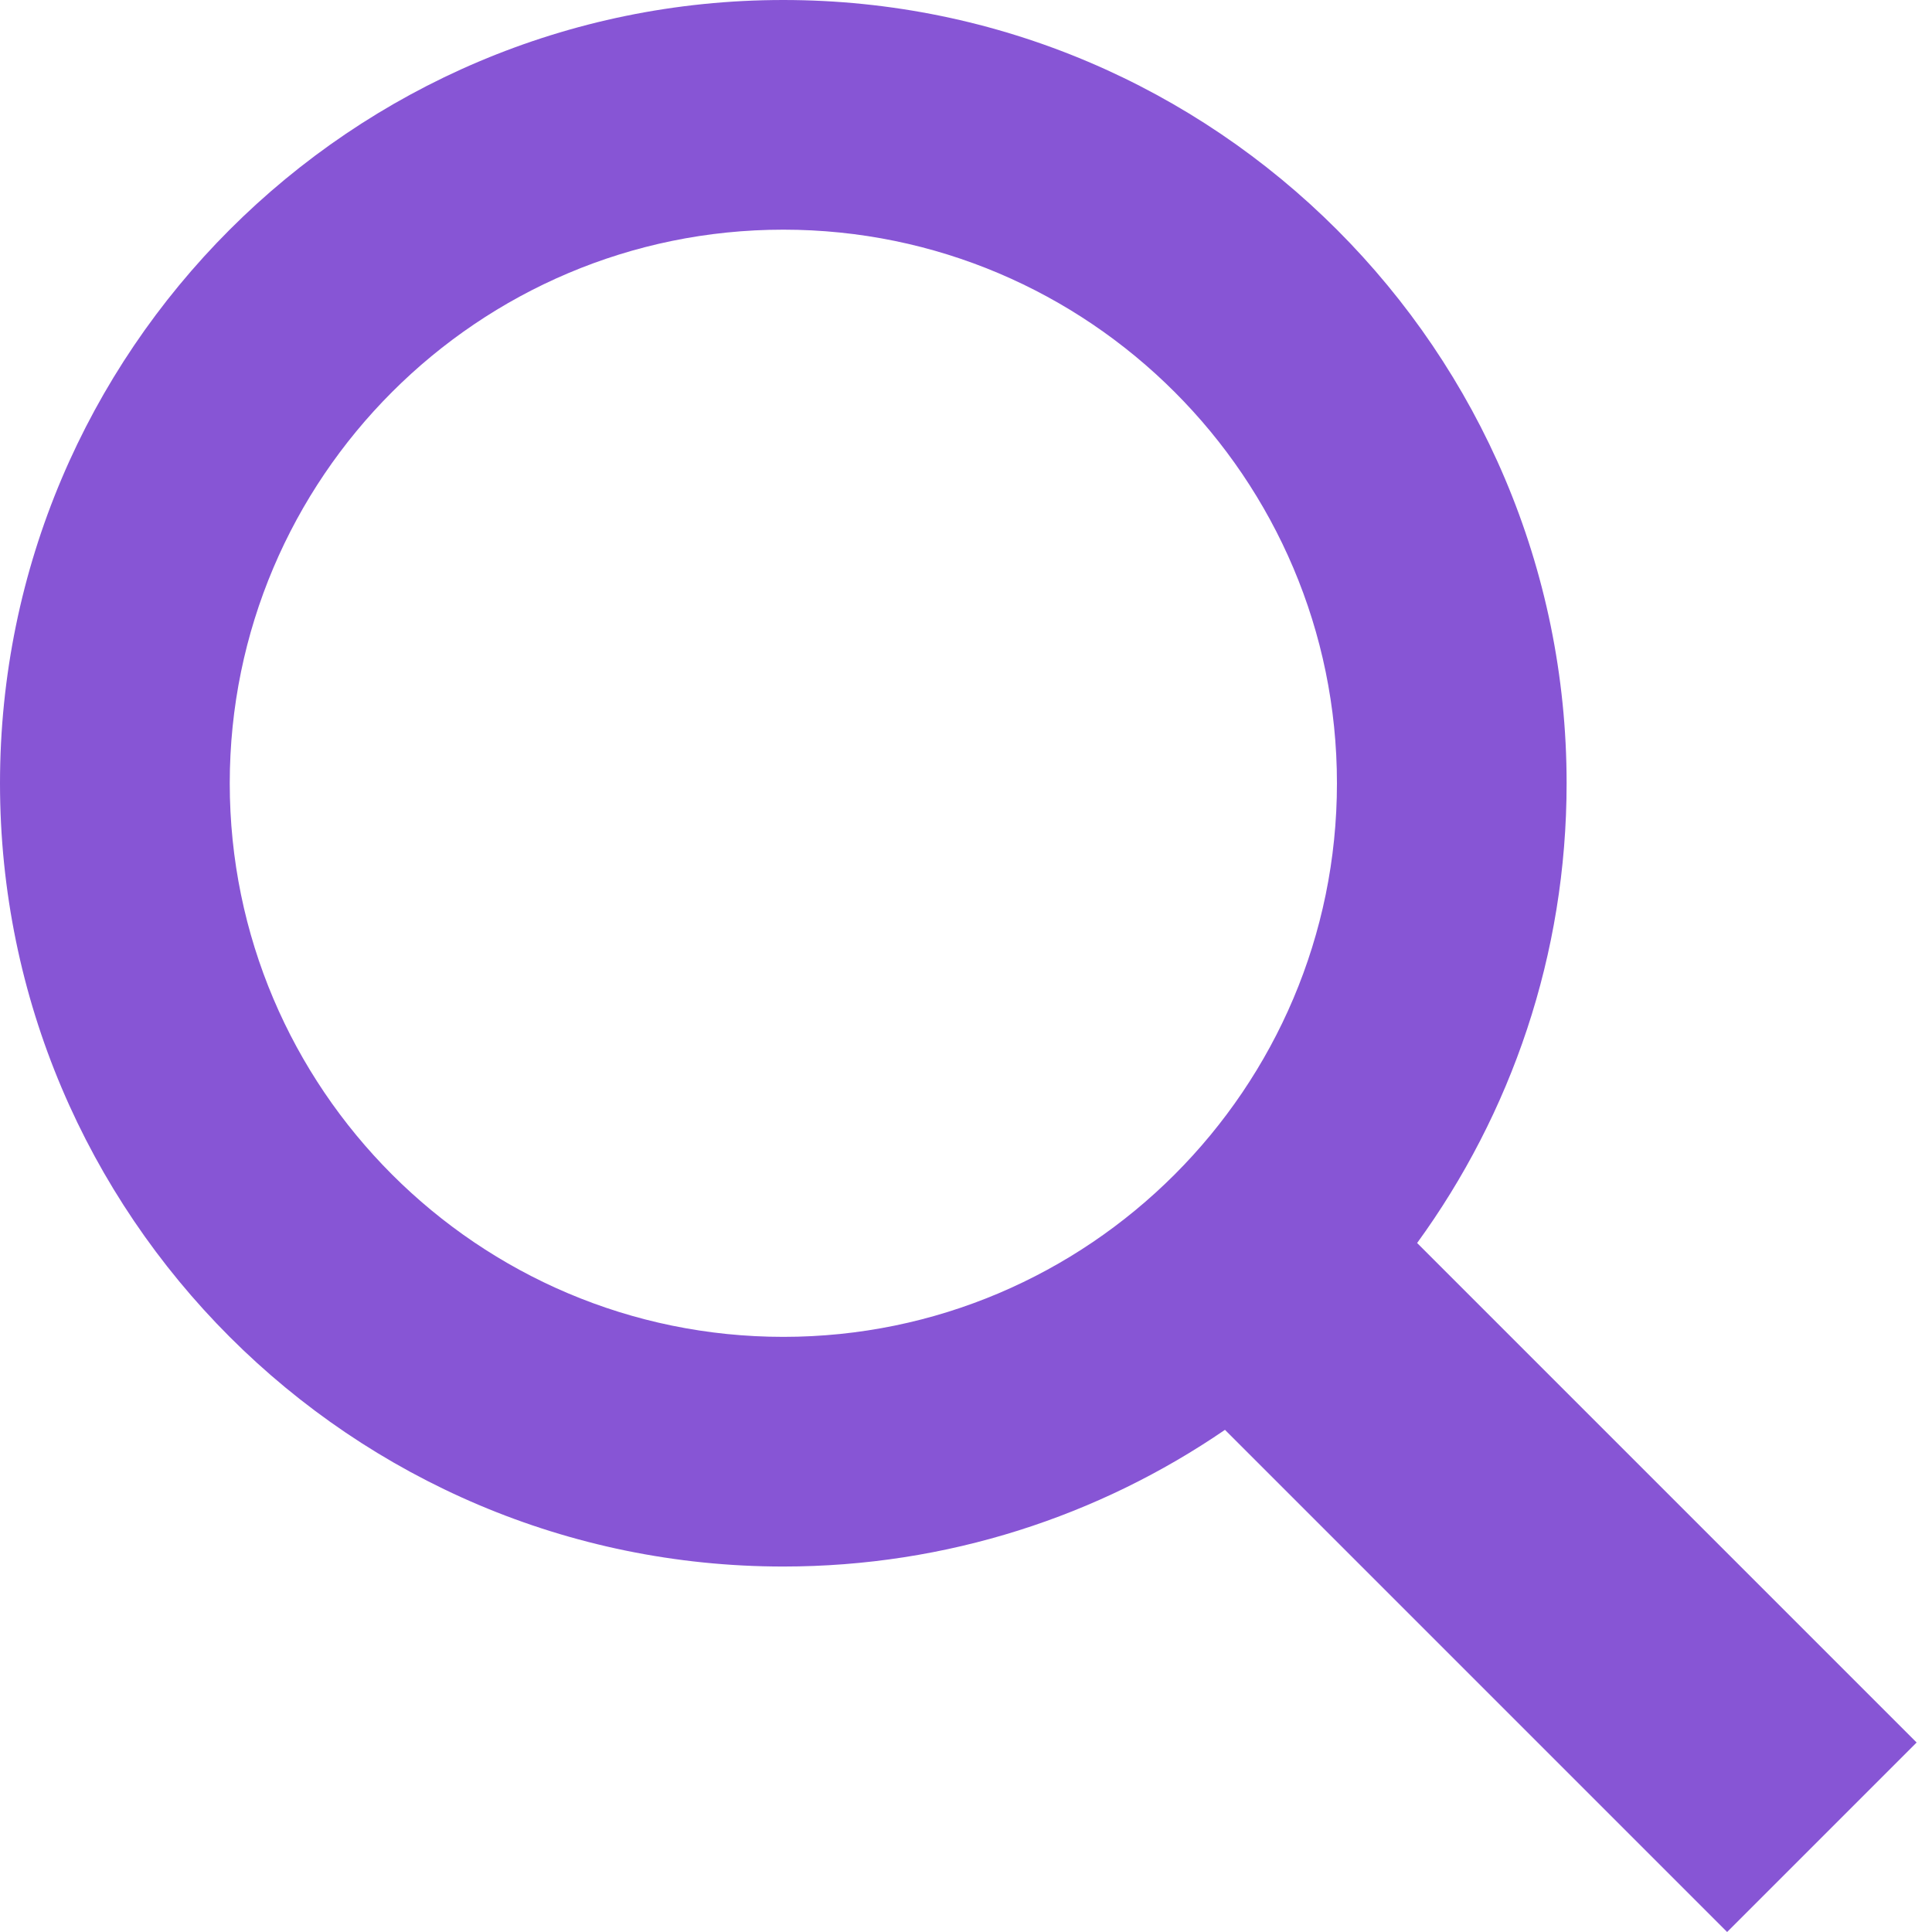
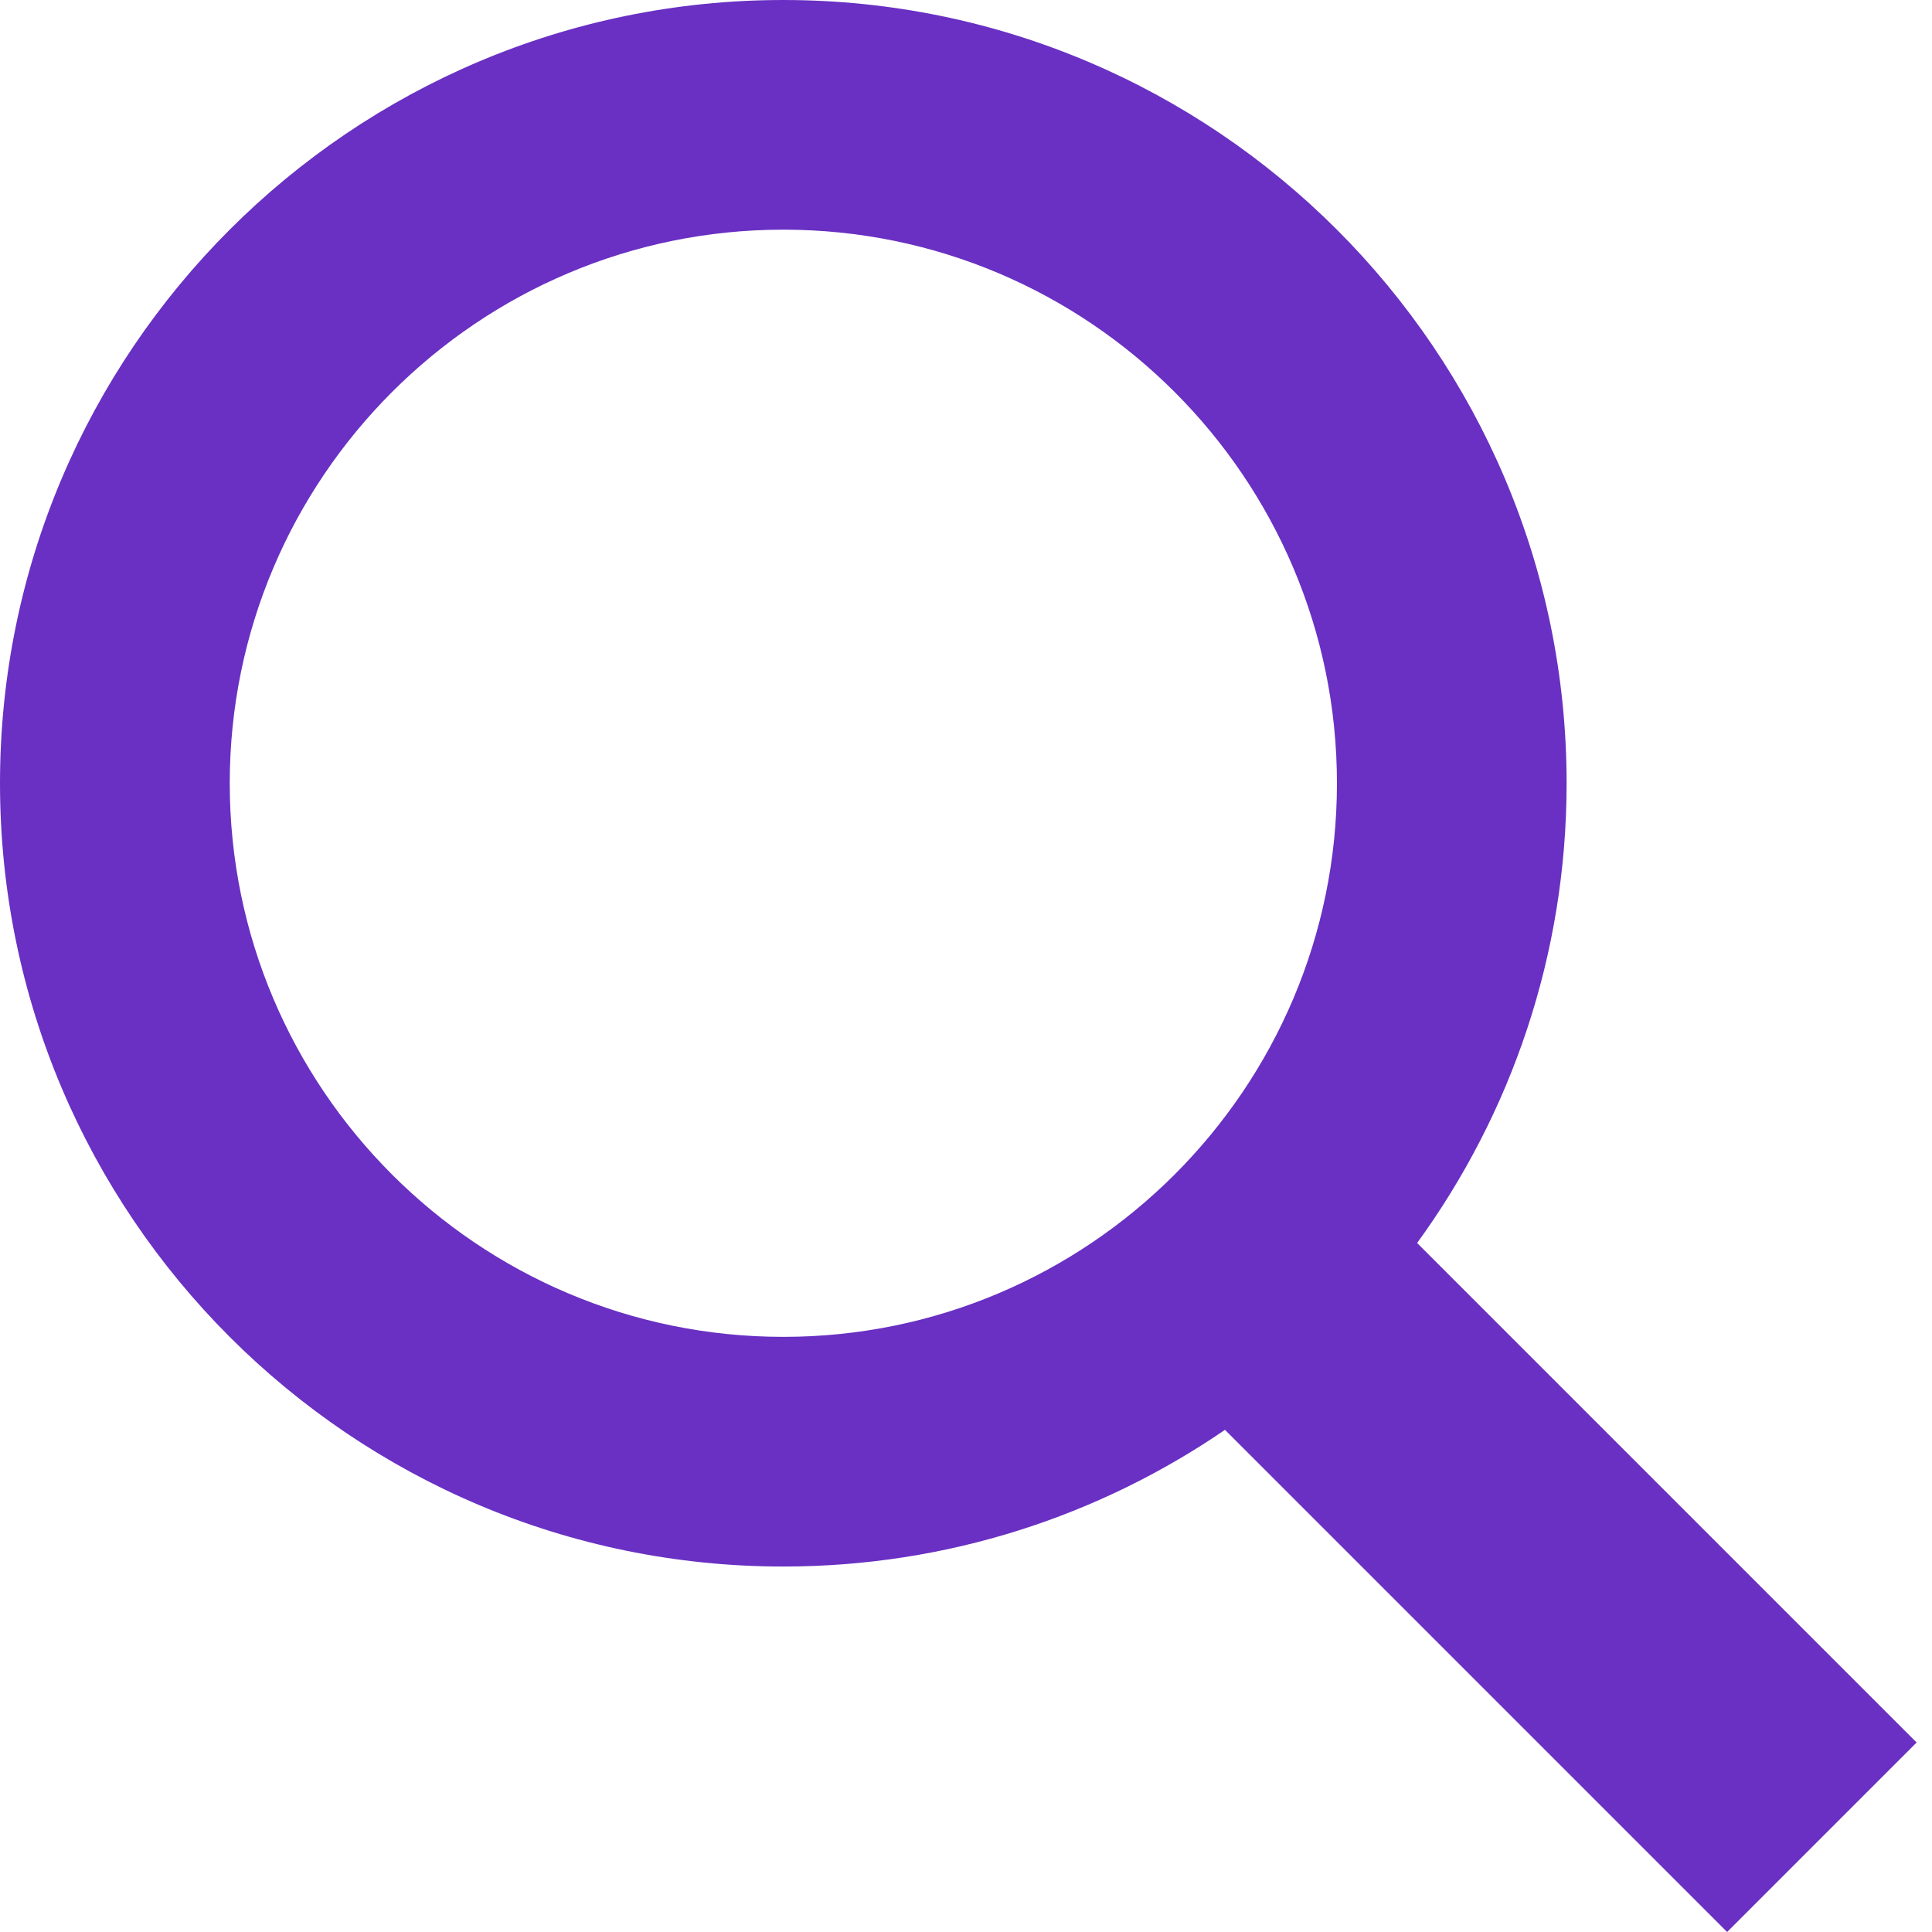
<svg xmlns="http://www.w3.org/2000/svg" width="24" height="24" viewBox="0 0 24 24">
-   <path fill="#8755D5" d="M23.809 21.646l-6.205-6.205c1.167-1.605 1.857-3.579 1.857-5.711 0-5.365-4.365-9.73-9.731-9.73-5.365 0-9.73 4.365-9.73 9.73 0 5.366 4.365 9.73 9.73 9.73 2.034 0 3.923-.627 5.487-1.698l6.238 6.238 2.354-2.354zm-20.955-11.916c0-3.792 3.085-6.877 6.877-6.877s6.877 3.085 6.877 6.877-3.085 6.877-6.877 6.877c-3.793 0-6.877-3.085-6.877-6.877z" />
+   <path fill="#6930C3" d="M23.809 21.646l-6.205-6.205c1.167-1.605 1.857-3.579 1.857-5.711 0-5.365-4.365-9.73-9.731-9.73-5.365 0-9.73 4.365-9.73 9.73 0 5.366 4.365 9.73 9.73 9.73 2.034 0 3.923-.627 5.487-1.698l6.238 6.238 2.354-2.354zm-20.955-11.916c0-3.792 3.085-6.877 6.877-6.877s6.877 3.085 6.877 6.877-3.085 6.877-6.877 6.877c-3.793 0-6.877-3.085-6.877-6.877z" />
</svg>
